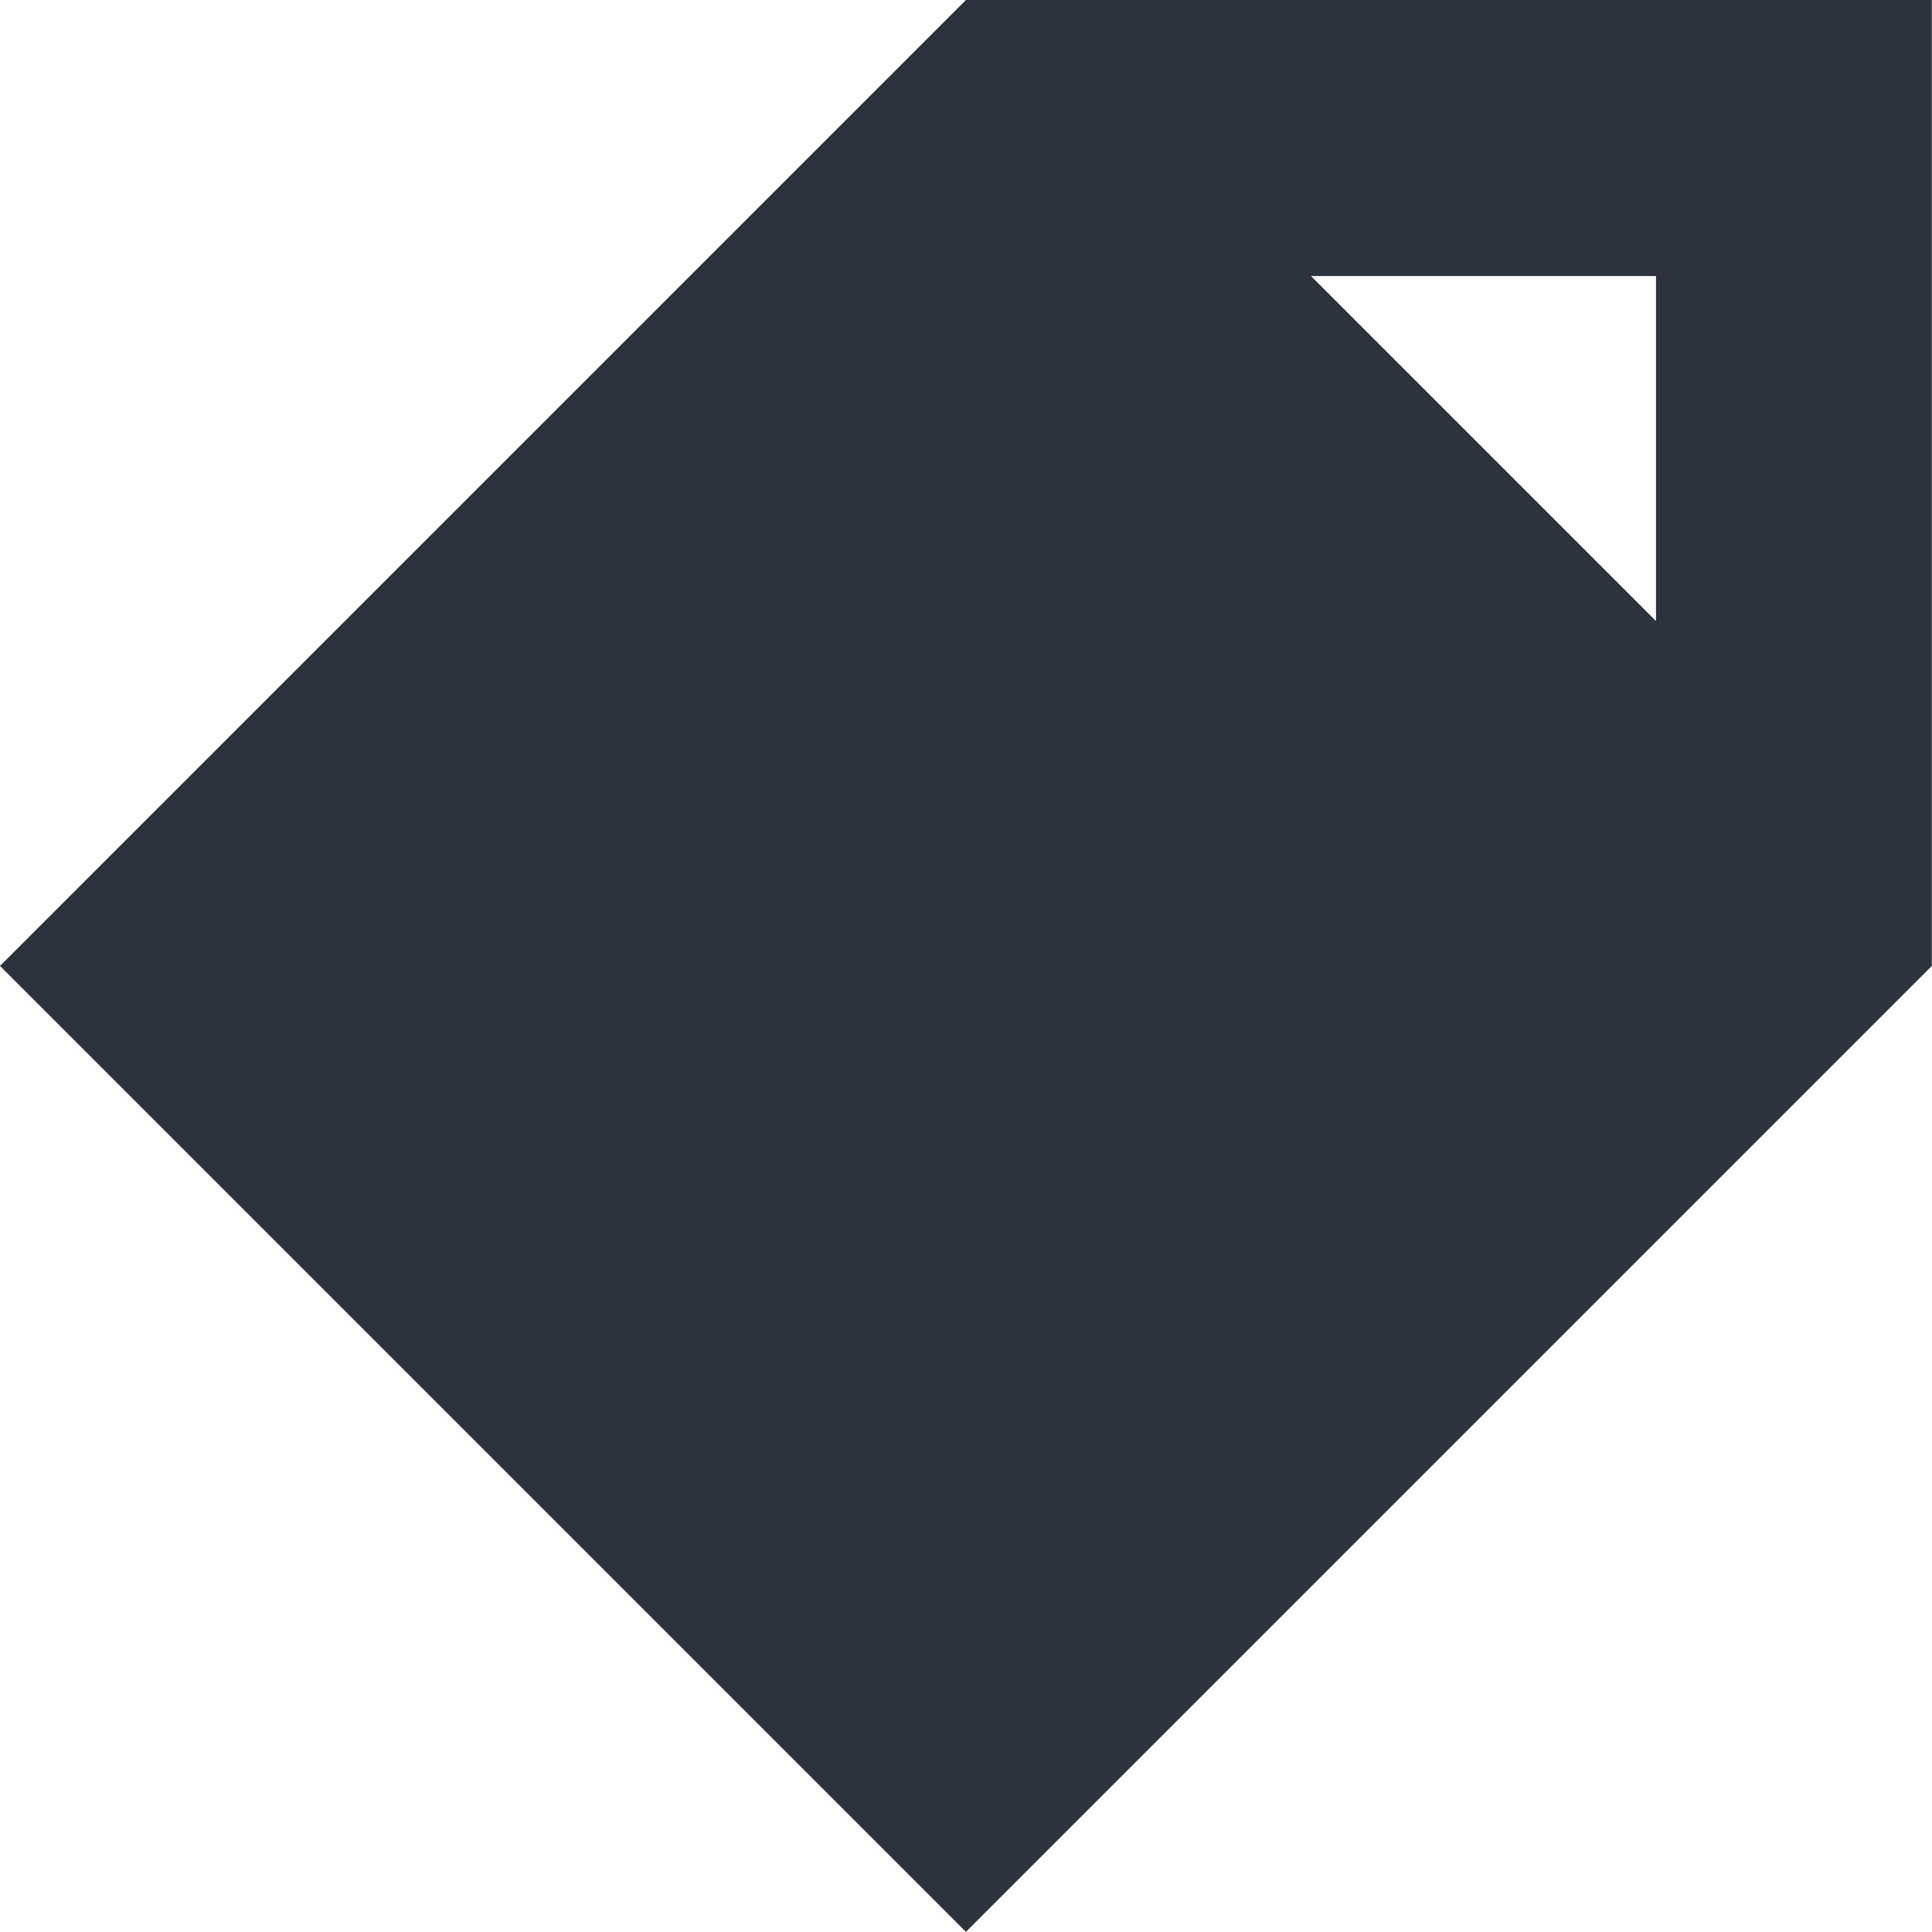
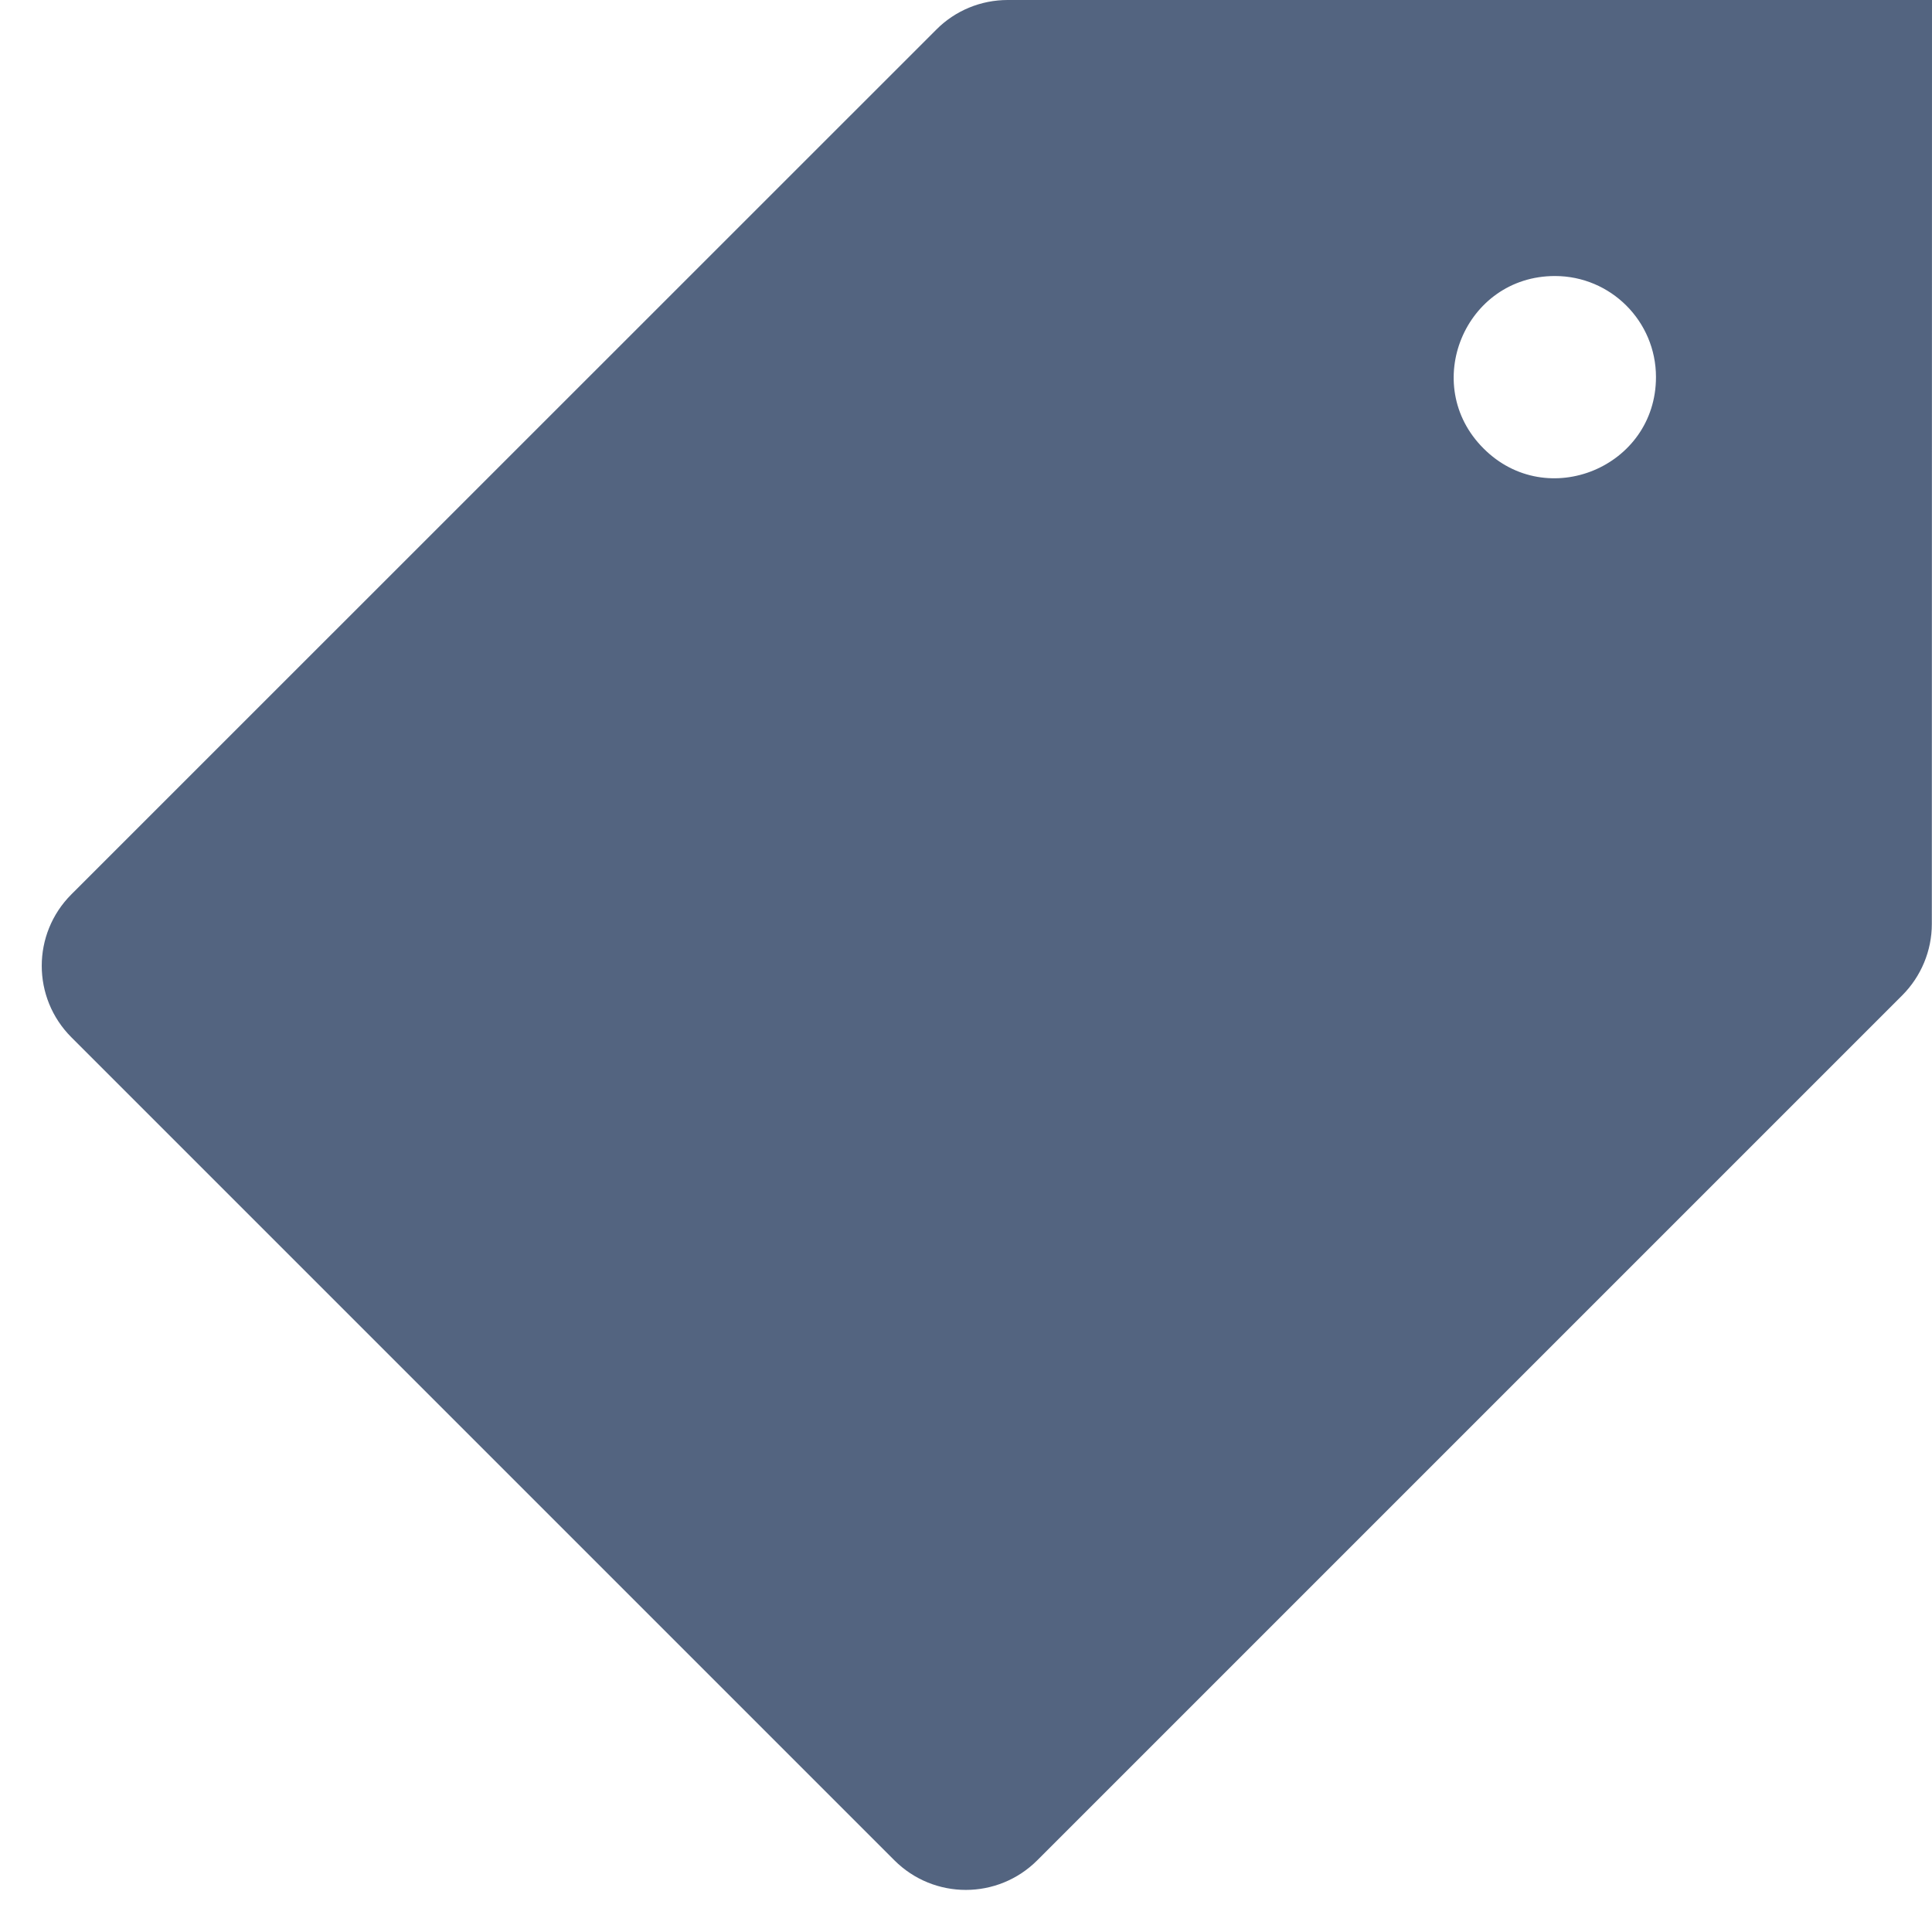
- <svg xmlns="http://www.w3.org/2000/svg" version="1.1" id="Ebene_1" x="0px" y="0px" viewBox="0 0 1133.9 1133.9" enable-background="new 0 0 1133.9 1133.9" xml:space="preserve">
-   <rect x="170.1" y="170.1" display="none" fill="#F6F6F6" width="793.7" height="793.7" />
-   <g display="none">
-     <rect x="170.1" y="170.1" display="inline" fill="none" stroke="#1D1D1B" stroke-miterlimit="10" width="113.4" height="793.7" />
-     <rect x="283.5" y="170.1" display="inline" fill="none" stroke="#1D1D1B" stroke-miterlimit="10" width="113.4" height="793.7" />
-     <rect x="396.9" y="170.1" display="inline" fill="none" stroke="#1D1D1B" stroke-miterlimit="10" width="113.4" height="793.7" />
-     <rect x="510.2" y="170.1" display="inline" fill="none" stroke="#1D1D1B" stroke-miterlimit="10" width="113.4" height="793.7" />
-     <rect x="623.6" y="170.1" display="inline" fill="none" stroke="#1D1D1B" stroke-miterlimit="10" width="113.4" height="793.7" />
-     <rect x="737" y="170.1" display="inline" fill="none" stroke="#1D1D1B" stroke-miterlimit="10" width="113.4" height="793.7" />
-     <rect x="850.4" y="170.1" display="inline" fill="none" stroke="#1D1D1B" stroke-miterlimit="10" width="113.4" height="793.7" />
-   </g>
-   <g display="none">
-     <rect x="170.1" y="170.1" display="inline" fill="none" stroke="#1D1D1B" stroke-miterlimit="10" width="793.7" height="113.4" />
-     <rect x="170.1" y="283.5" display="inline" fill="none" stroke="#1D1D1B" stroke-miterlimit="10" width="793.7" height="113.4" />
-     <rect x="170.1" y="396.9" display="inline" fill="none" stroke="#1D1D1B" stroke-miterlimit="10" width="793.7" height="113.4" />
-     <rect x="170.1" y="510.2" display="inline" fill="none" stroke="#1D1D1B" stroke-miterlimit="10" width="793.7" height="113.4" />
-     <rect x="170.1" y="623.6" display="inline" fill="none" stroke="#1D1D1B" stroke-miterlimit="10" width="793.7" height="113.4" />
-     <rect x="170.1" y="737" display="inline" fill="none" stroke="#1D1D1B" stroke-miterlimit="10" width="793.7" height="113.4" />
-     <rect x="170.1" y="850.4" display="inline" fill="none" stroke="#1D1D1B" stroke-miterlimit="10" width="793.7" height="113.4" />
-   </g>
-   <path fill="#2C323E" d="M1133.9,0L566.9,0L0,566.9l566.9,566.9l566.9-566.9V0z M769.4,162h202.5l0,202.5L769.4,162z" />
+ <svg xmlns="http://www.w3.org/2000/svg" version="1.1" id="information" x="0px" y="0px" viewBox="0 0 1133.9 1133.9" enable-background="new 0 0 1133.9 1133.9" xml:space="preserve">
+   <path id="information_1_" fill="#536480" d="M1133.9,0H591.4c-15.7,0-30.8,6.2-41.9,17.4L41.9,524.9c-23.2,23.2-23.2,60.7,0,83.9  l483,483c23.2,23.2,60.7,23.2,83.9,0l507.6-507.6c11.1-11.1,17.4-26.2,17.4-41.9L1133.9,0L1133.9,0z M912.6,162L912.6,162  c32.8,0,59.3,26.6,59.3,59.3v0c0,52.8-63.9,79.3-101.2,41.9l0,0C833.3,225.9,859.7,162,912.6,162z" />
</svg>
